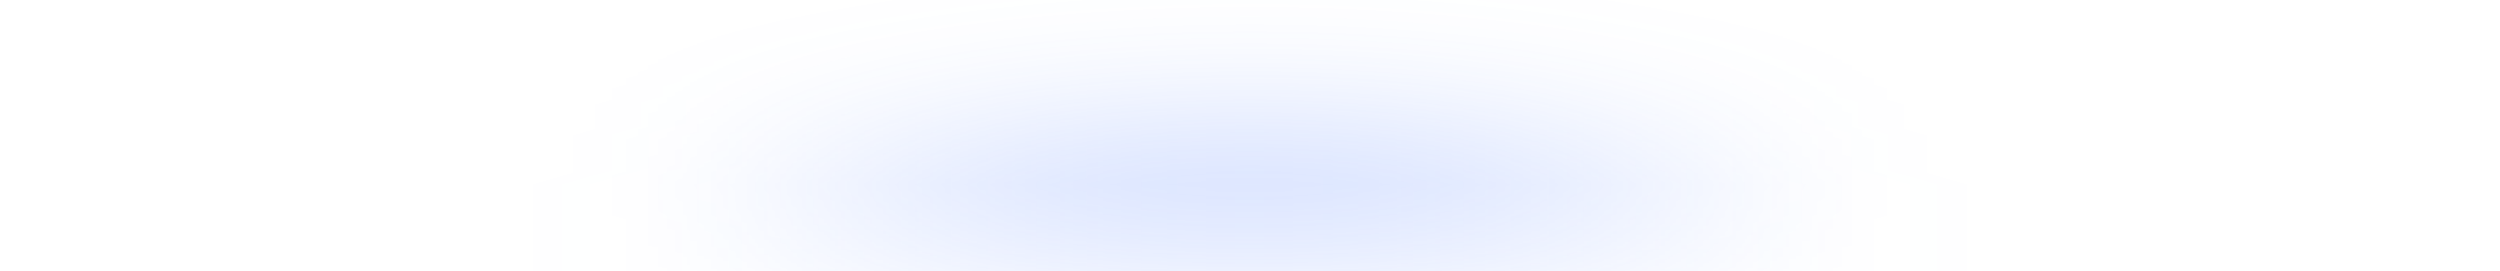
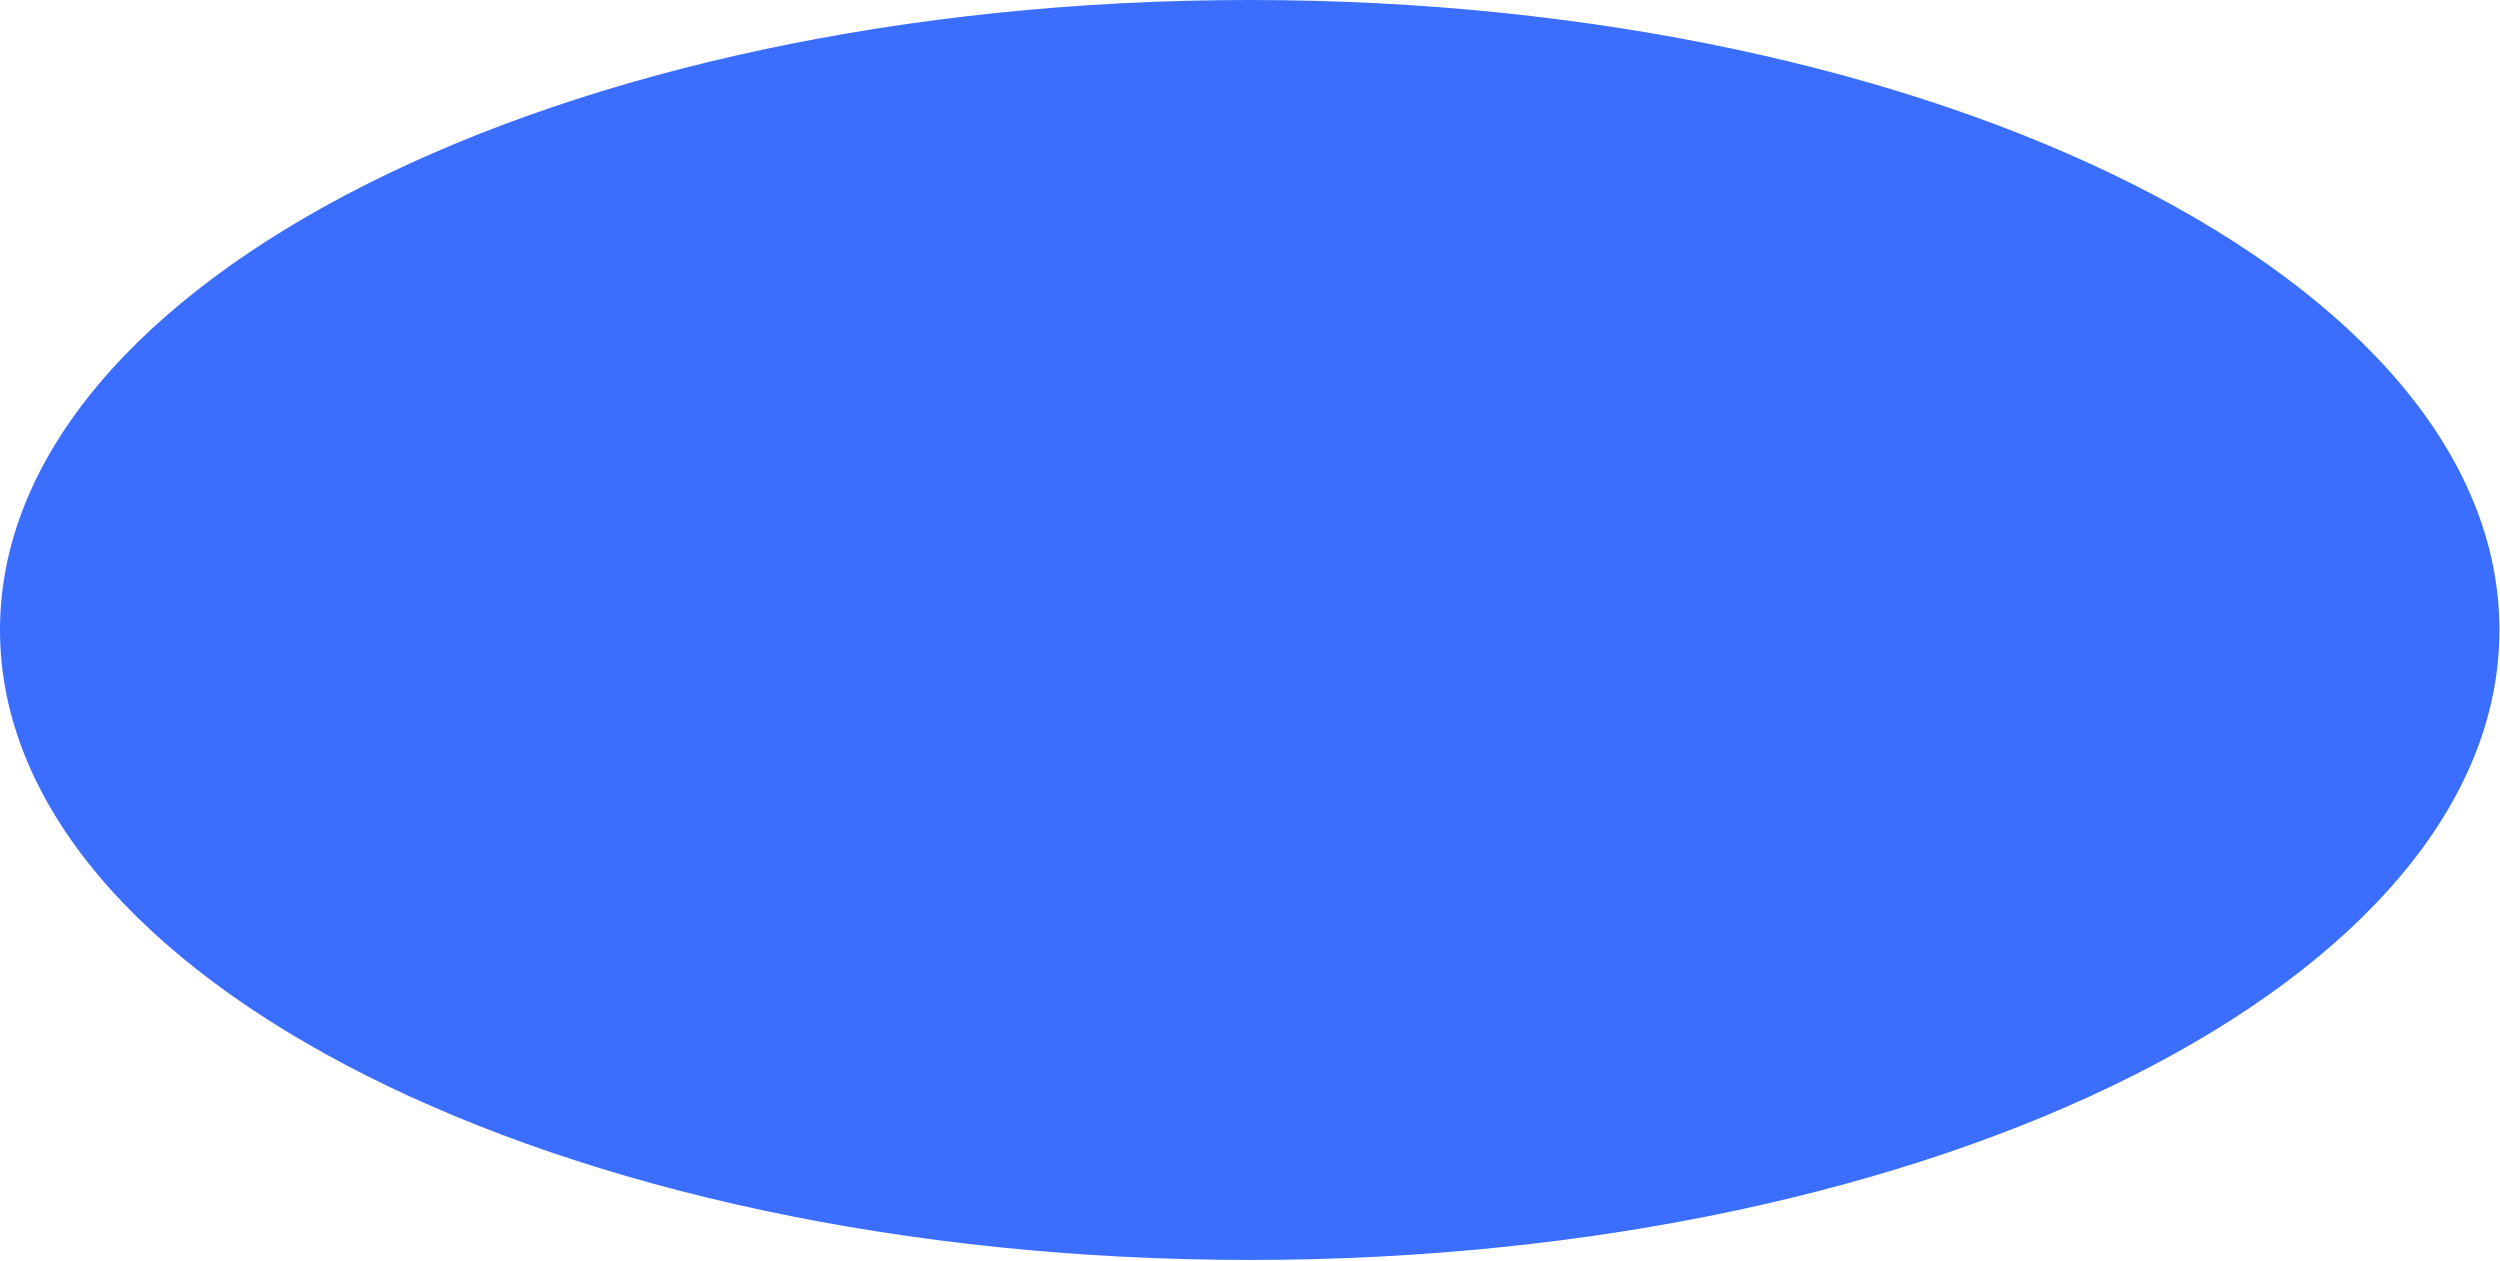
- <svg xmlns="http://www.w3.org/2000/svg" width="1277" height="138" viewBox="0 0 1277 138" fill="none">
-   <g filter="url(#filter0_f_205_3580)">
-     <path d="M638.378 94C939.029 94 1182.76 216.86 1182.76 368.415C1182.76 519.971 939.029 642.831 638.378 642.831C337.726 642.831 94 519.971 94 368.415C94 216.86 337.726 94 638.378 94Z" fill="#3B6EFF" fill-opacity="0.58" />
-   </g>
-   <defs>
-     <filter id="filter0_f_205_3580" x="0" y="0" width="1276.75" height="736.831" filterUnits="userSpaceOnUse" color-interpolation-filters="sRGB">
-       <feFlood flood-opacity="0" result="BackgroundImageFix" />
-       <feBlend mode="normal" in="SourceGraphic" in2="BackgroundImageFix" result="shape" />
-       <feGaussianBlur stdDeviation="47" result="effect1_foregroundBlur_205_3580" />
-     </filter>
-   </defs>
+ <svg xmlns="http://www.w3.org/2000/svg" preserveAspectRatio="none" width="1089" height="549" viewBox="0 0 1089 549" fill="none">
+   <ellipse cx="544.378" cy="274.415" rx="274.415" ry="544.378" transform="rotate(-90 544.378 274.415)" fill="#3B6EFF" />
</svg>
